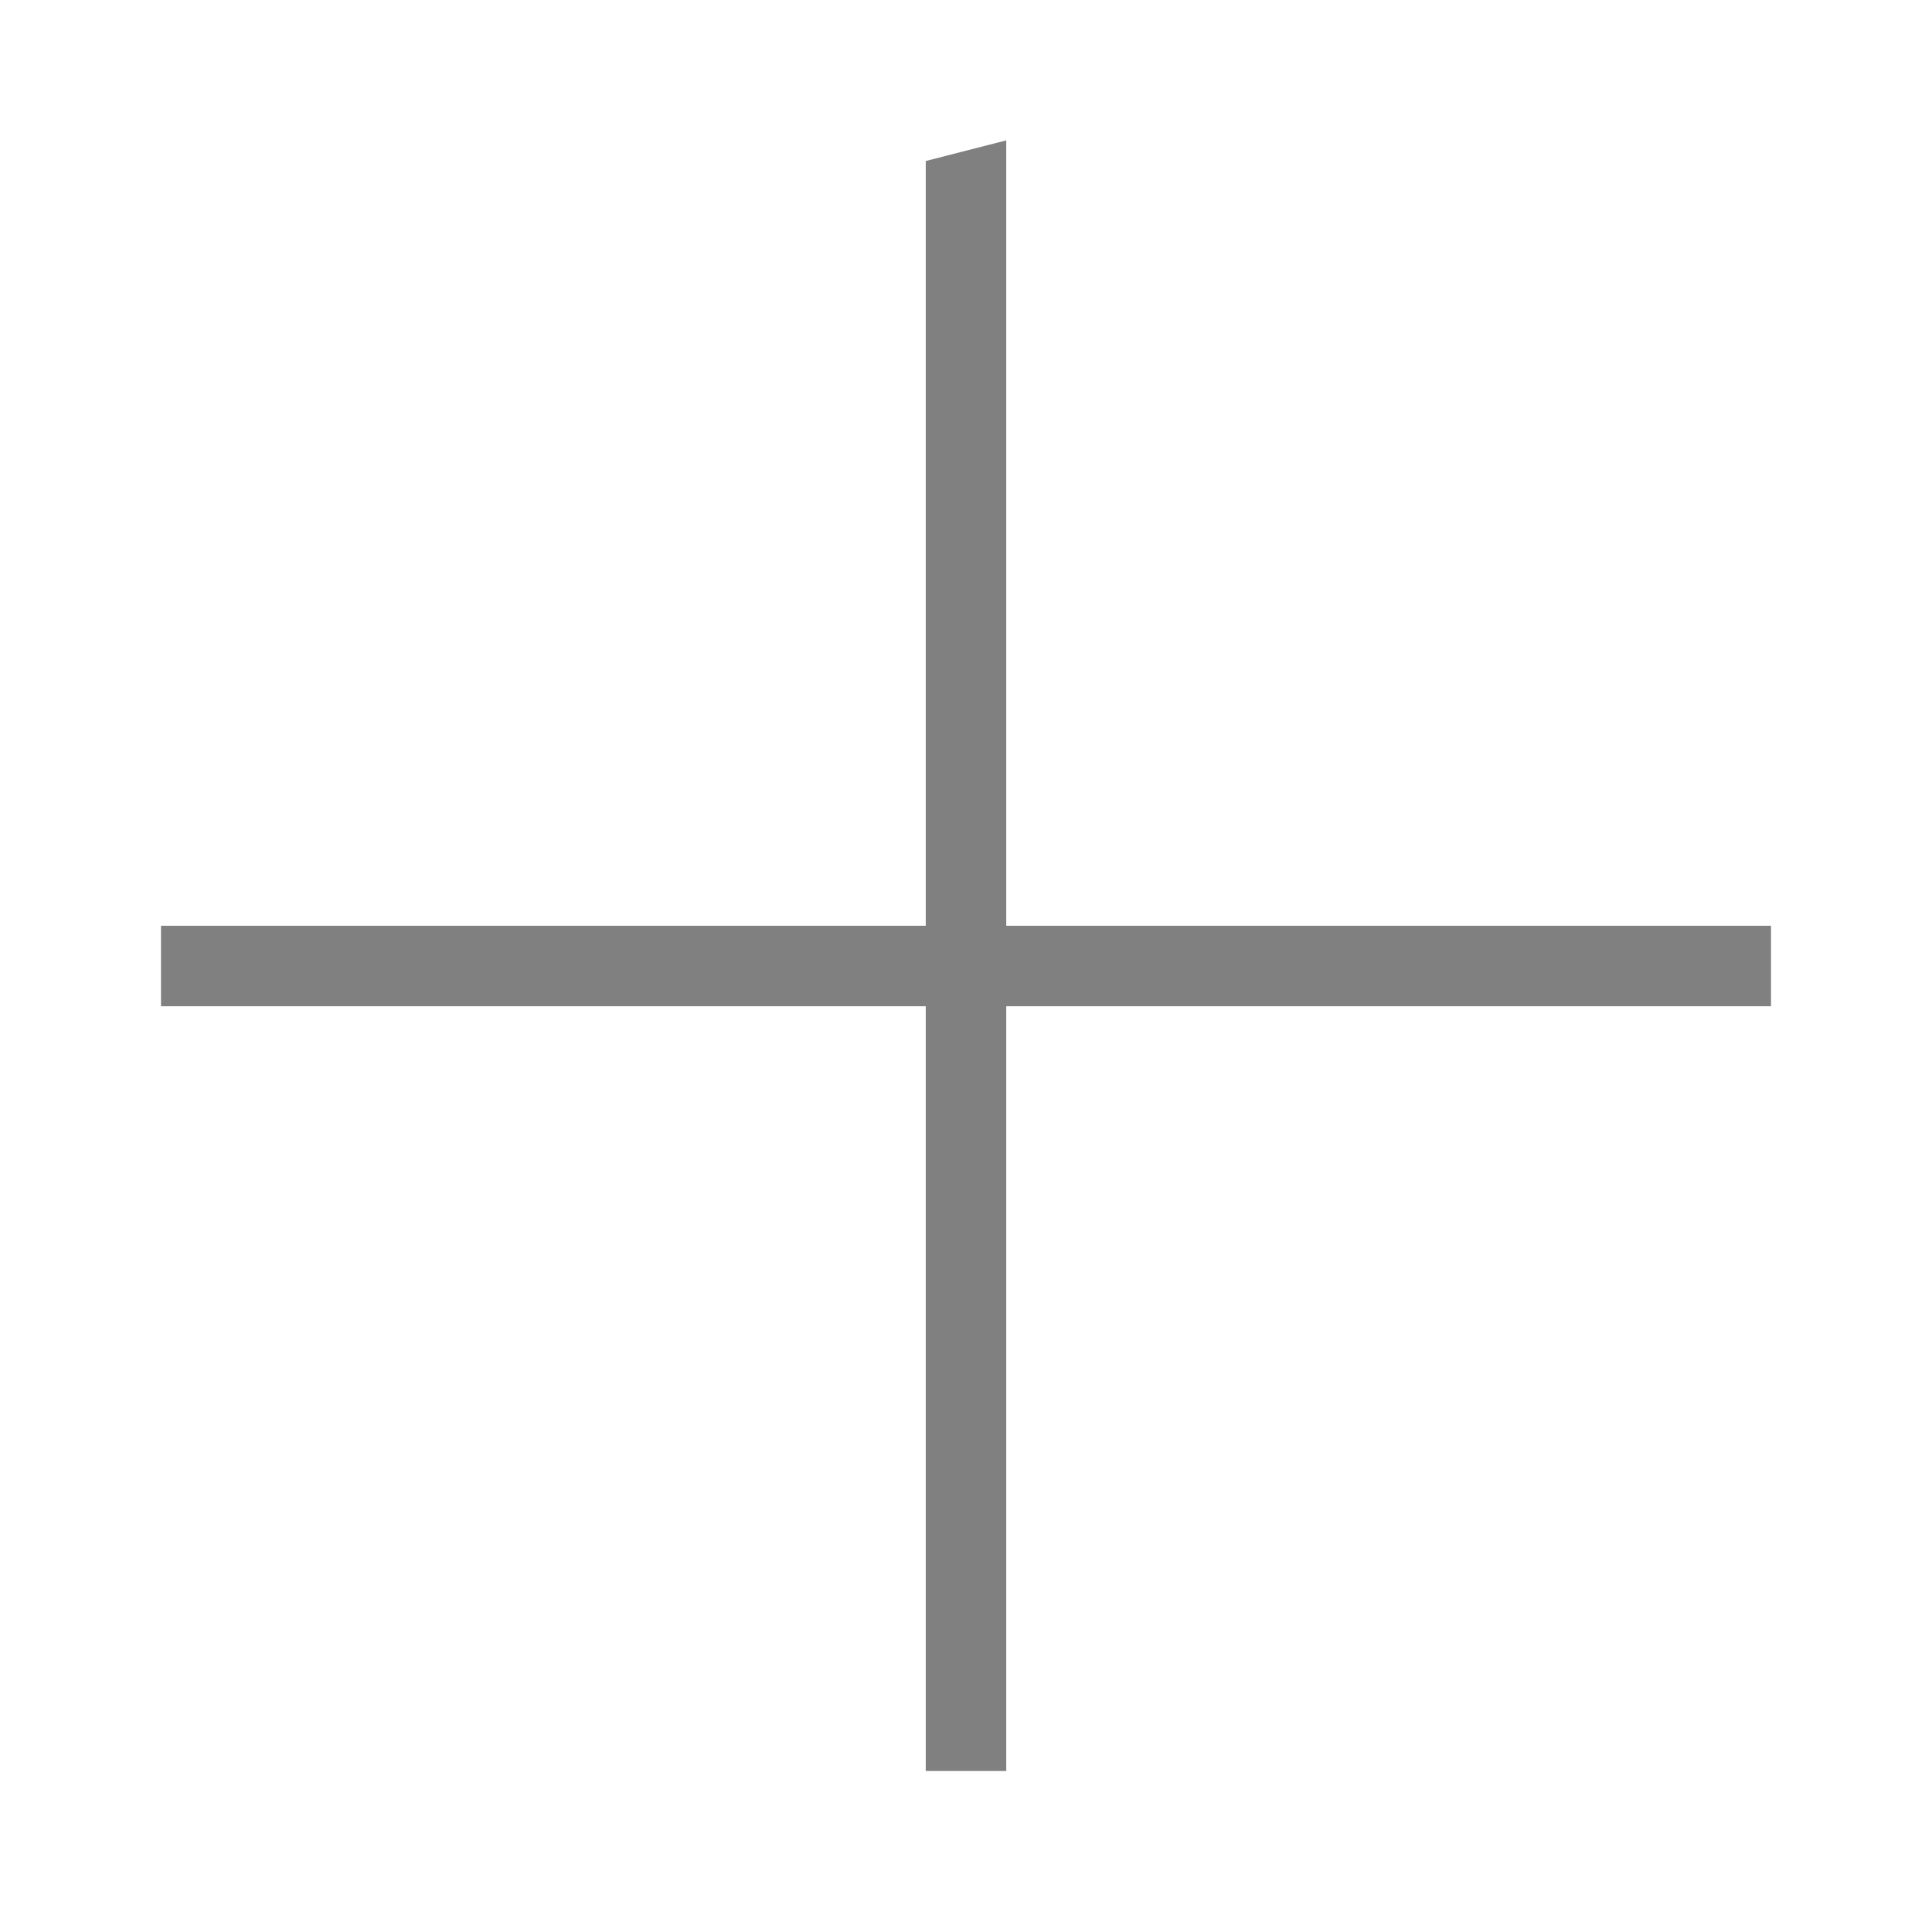
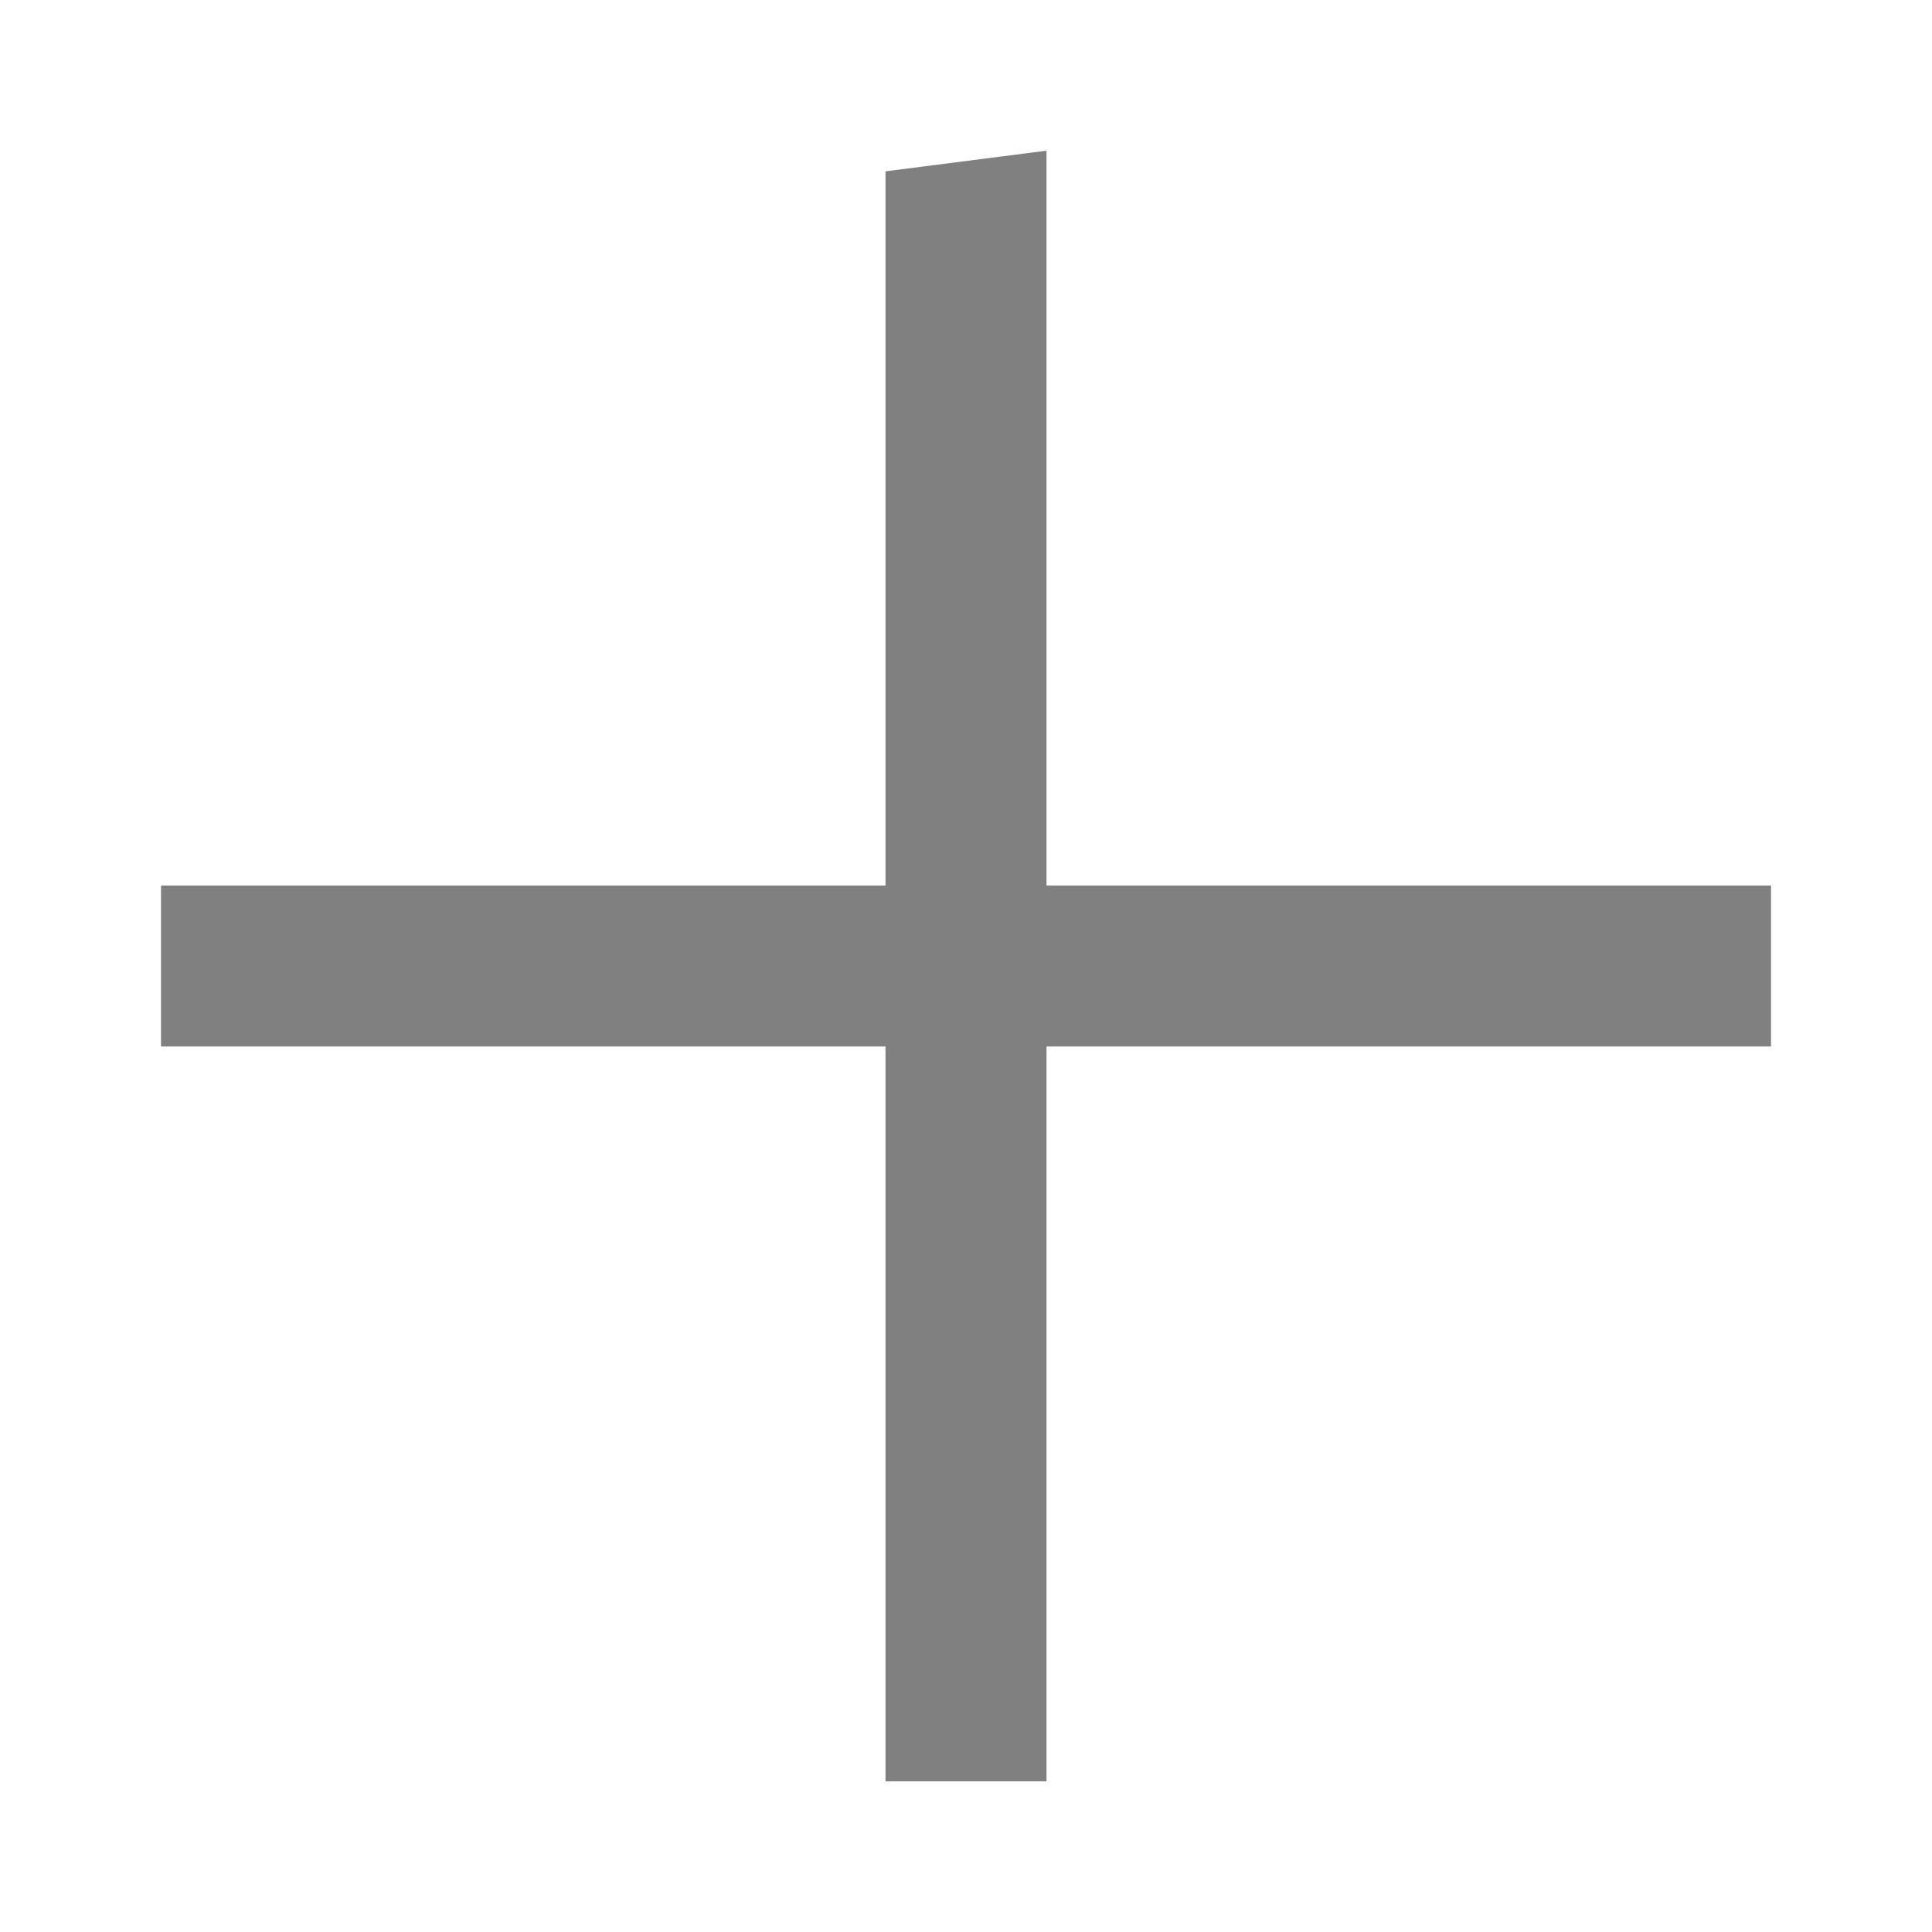
<svg xmlns="http://www.w3.org/2000/svg" width="96" height="96" id="svg4874" version="1.1" viewBox="0 0 96 96">
  <defs id="defs4876" />
  <g id="layer1" transform="translate(67.85715,-78.50504)">
    <g transform="matrix(0,-1,-1,0,373.5051,516.505)" id="g4845" style="display:inline">
      <g transform="matrix(-0.9996045,0,0,1,575.943,-611)" id="g4778">
        <g transform="matrix(-1,0,0,1,576,611)" id="g4780" style="display:inline">
          <rect style="color:#000000;display:inline;overflow:visible;visibility:visible;fill:none;stroke:none;stroke-width:4;marker:none;enable-background:accumulate" id="rect4782" width="96.038" height="96" x="-438.002" y="345.362" transform="scale(-1,1)" />
-           <path style="color:#000000;display:inline;overflow:visible;visibility:visible;fill:#808080;fill-opacity:1;fill-rule:nonzero;stroke:none;stroke-width:7.5;marker:none;enable-background:accumulate" d="m 429.999,395.362 1.026,-4 -81.058,0 0,4 z" id="rect1712" />
-           <rect transform="scale(-1,1)" y="353.362" x="-391.984" height="80" width="4.002" id="rect1714" style="color:#000000;display:inline;overflow:visible;visibility:visible;fill:#808080;fill-opacity:1;fill-rule:nonzero;stroke:none;stroke-width:7.5;marker:none;enable-background:accumulate" />
+           <path style="color:#000000;display:inline;overflow:visible;visibility:visible;fill:#808080;fill-opacity:1;fill-rule:nonzero;stroke:none;stroke-width:10.607;marker:none;enable-background:accumulate" d="m 429.486,397.362 1.026,-8 h -81.058 v 8 z" id="rect1712" />
+           <rect transform="scale(-1,1)" y="353.362" x="-393.985" height="80" width="8.003" id="rect1714" style="color:#000000;display:inline;overflow:visible;visibility:visible;fill:#808080;fill-opacity:1;fill-rule:nonzero;stroke:none;stroke-width:10.607;marker:none;enable-background:accumulate" />
        </g>
      </g>
    </g>
  </g>
</svg>
